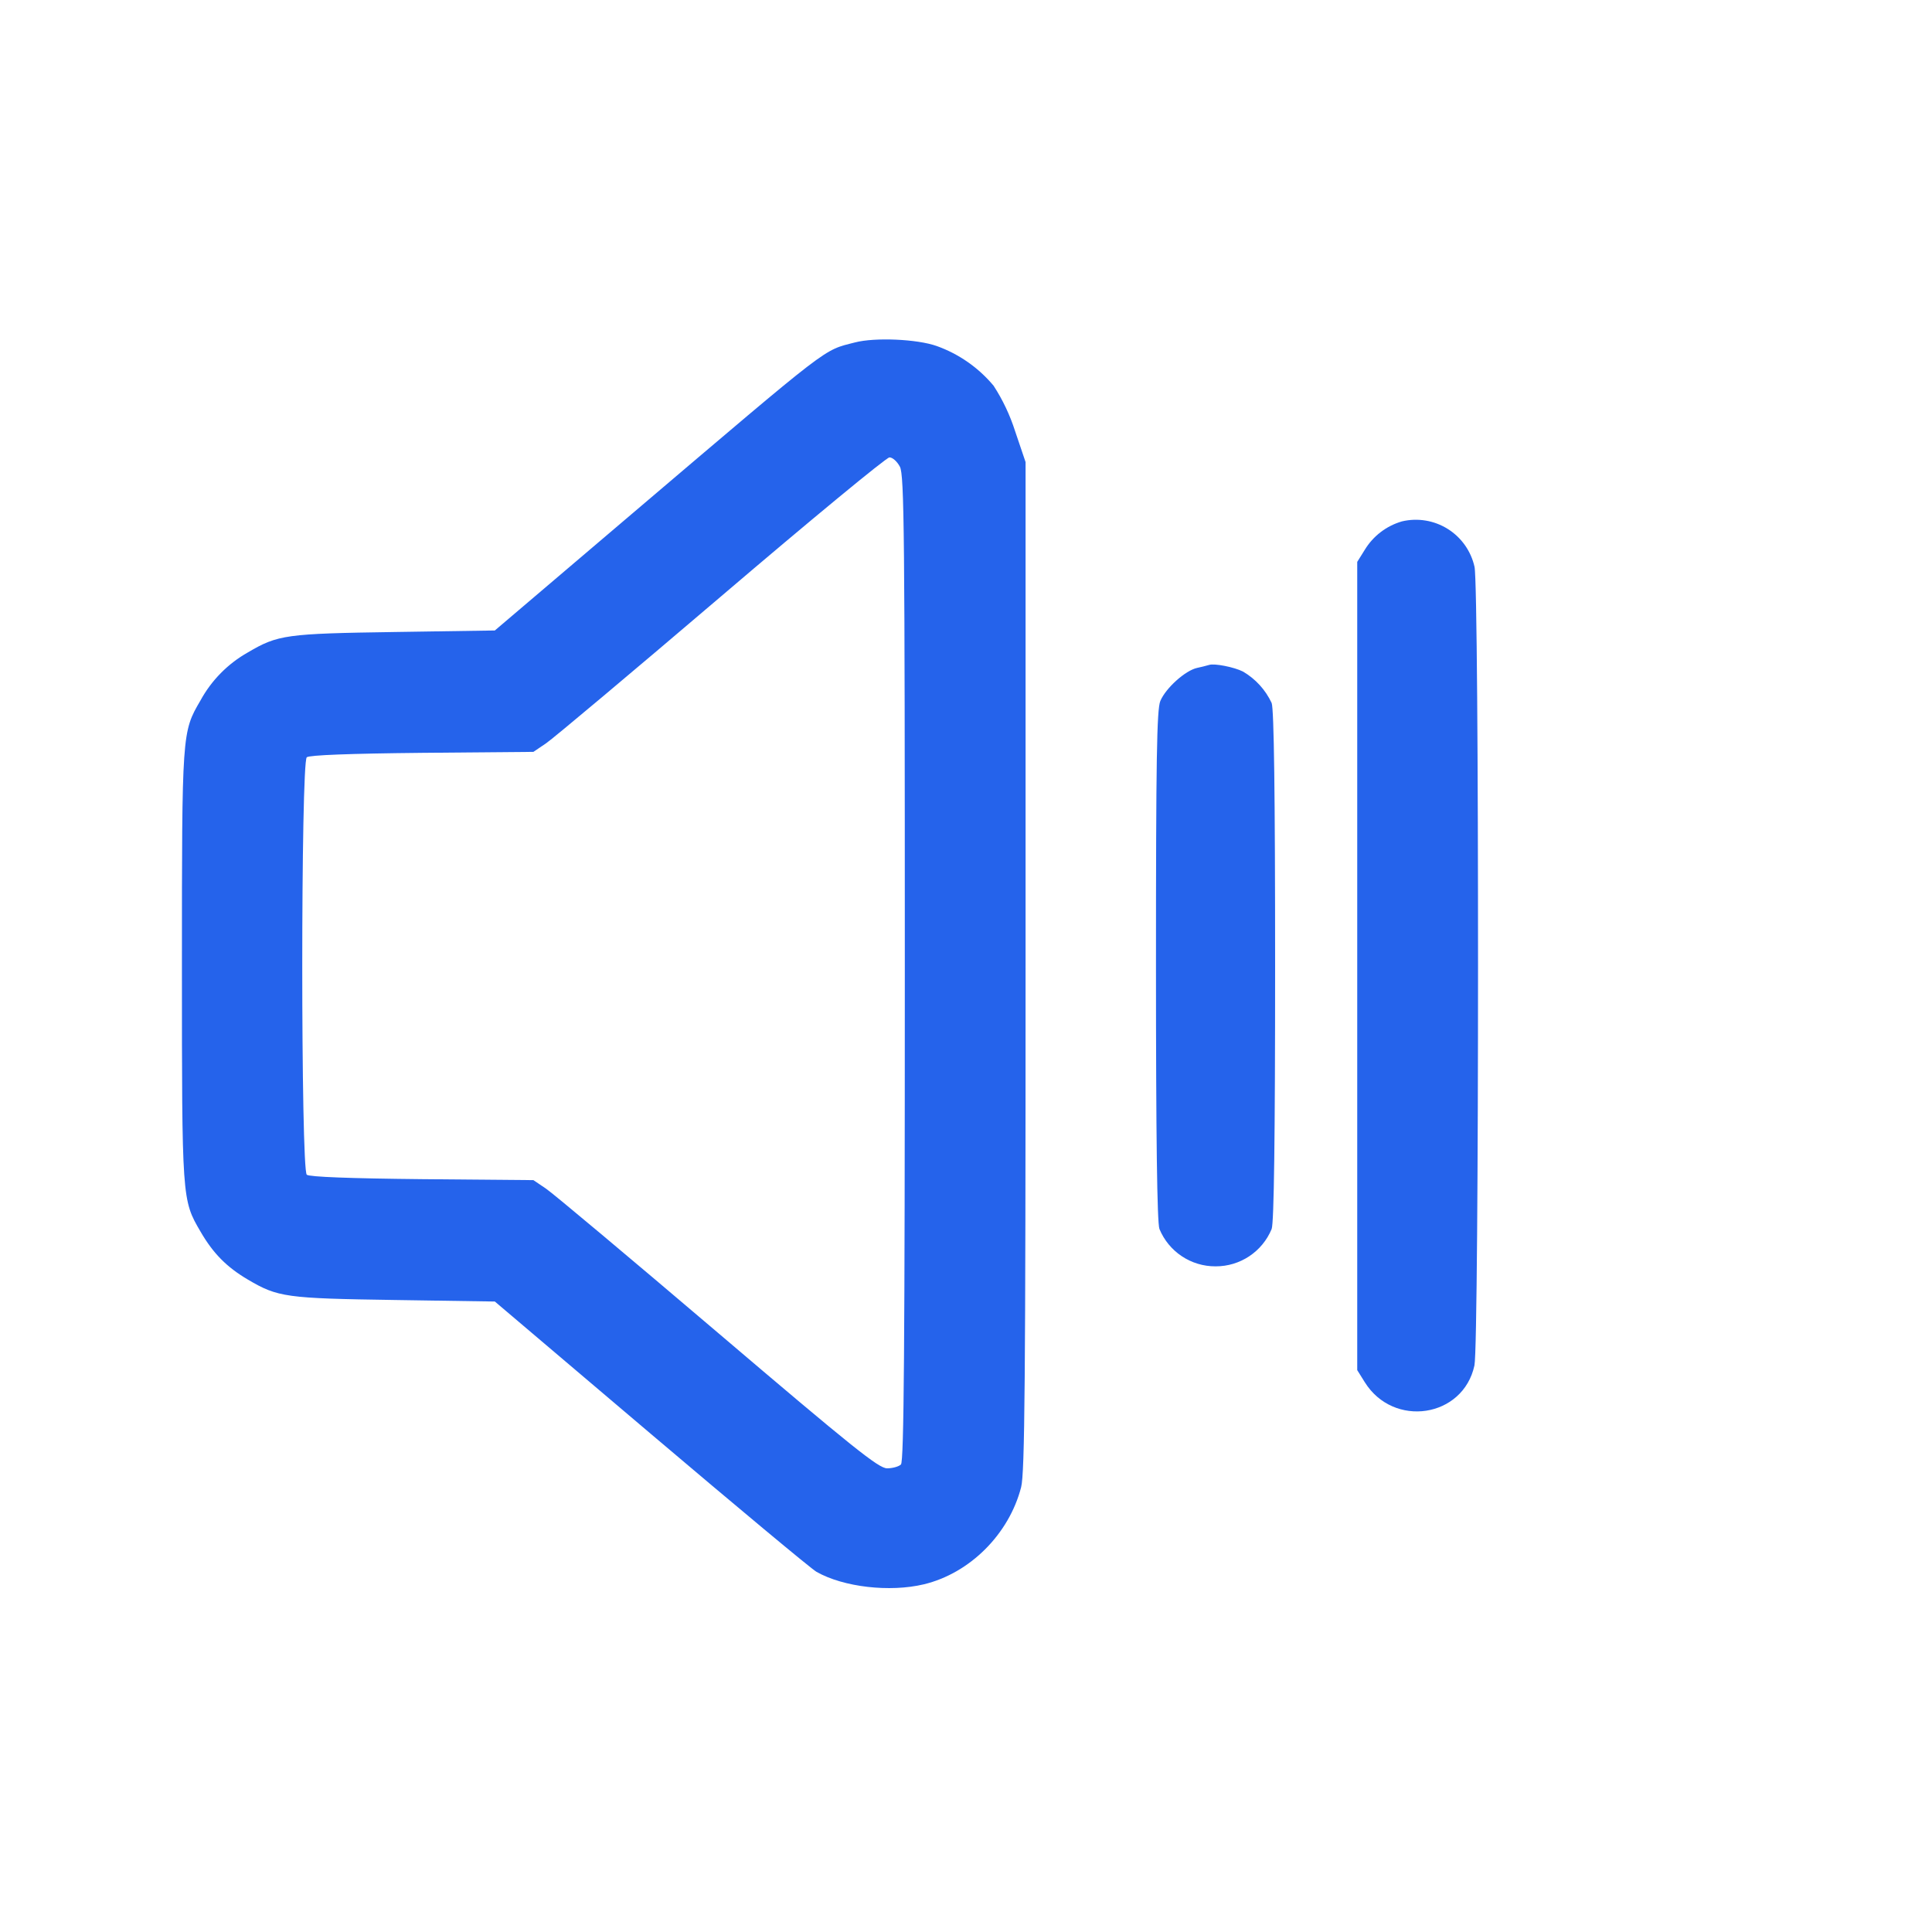
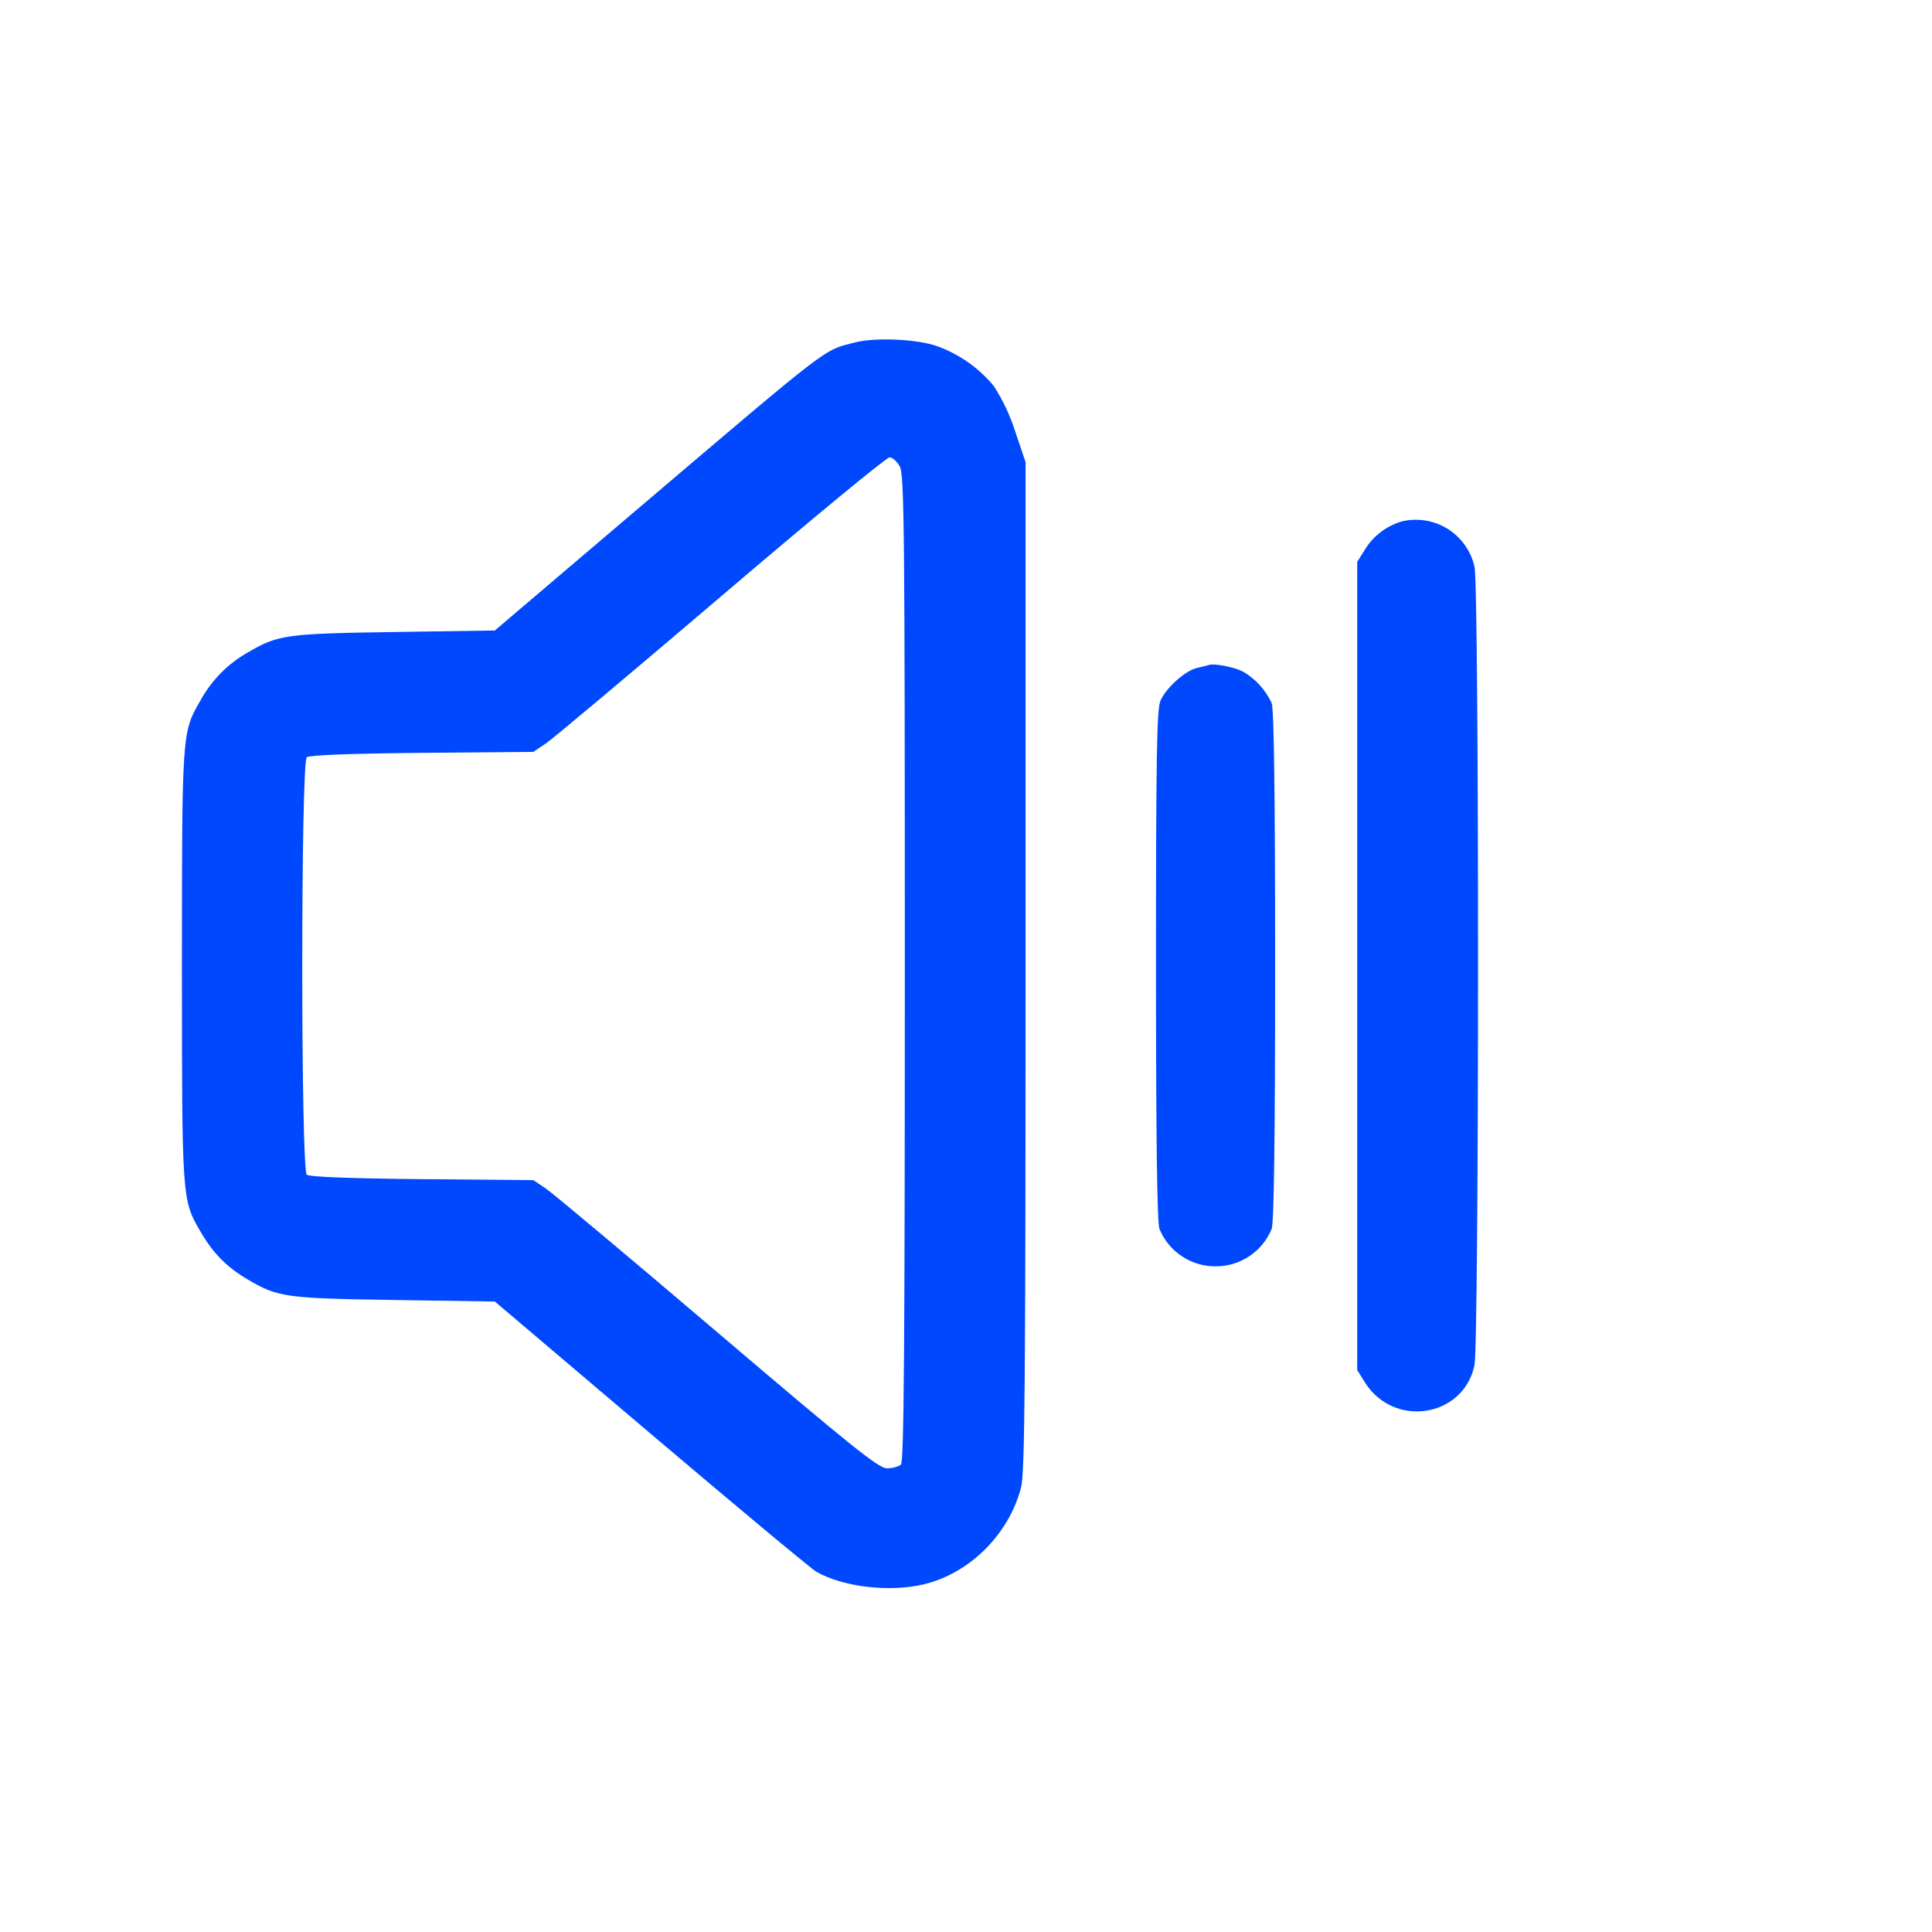
- <svg xmlns="http://www.w3.org/2000/svg" fill="#2563eb" viewBox="0 0 24 24" style="enable-background:new 0 0 24 24" xml:space="preserve">
+ <svg xmlns="http://www.w3.org/2000/svg" fill="#0048FE" viewBox="0 0 24 24" style="enable-background:new 0 0 24 24" xml:space="preserve">
  <path d="M10.62 4.254c-.402.104-.266 0-2.757 2.118l-1.716 1.46-1.244.019c-1.351.02-1.451.034-1.823.253a1.522 1.522 0 0 0-.59.598c-.23.393-.23.398-.23 3.298s0 2.905.23 3.298c.158.273.327.443.59.598.372.219.472.233 1.824.253l1.243.019 1.94 1.646c1.067.905 1.992 1.676 2.056 1.712.335.19.91.256 1.333.155.572-.137 1.059-.624 1.209-1.207.045-.177.055-1.3.055-6.474V5.74l-.13-.384a2.352 2.352 0 0 0-.267-.564 1.641 1.641 0 0 0-.705-.493c-.243-.087-.77-.11-1.018-.045m.559 1.544c.054.104.061.83.061 6.232 0 4.702-.011 6.125-.048 6.162-.026.026-.104.048-.172.048-.105 0-.422-.254-2.102-1.684-1.088-.926-2.049-1.732-2.135-1.79l-.157-.106-1.382-.012c-.898-.009-1.4-.028-1.433-.055-.075-.063-.075-5.123 0-5.186.033-.027.535-.046 1.433-.055l1.382-.012.157-.106c.086-.058 1.066-.881 2.177-1.828 1.111-.948 2.051-1.724 2.089-1.724.038-.001.096.051.13.116m6.236.679a.8.8 0 0 0-.462.354l-.093.149v10.04l.093.149c.357.574 1.223.443 1.363-.207.059-.278.06-9.663.001-9.921a.747.747 0 0 0-.902-.564M15.02 8.26a2.274 2.274 0 0 1-.149.037c-.147.032-.39.251-.457.411-.044.105-.054.726-.054 3.288 0 2.135.014 3.195.043 3.271a.75.75 0 0 0 .697.464.75.75 0 0 0 .697-.464c.029-.076.043-1.135.043-3.267 0-2.132-.014-3.191-.043-3.267a.885.885 0 0 0-.357-.391c-.108-.055-.355-.104-.42-.082" fill-rule="evenodd" />
</svg>
